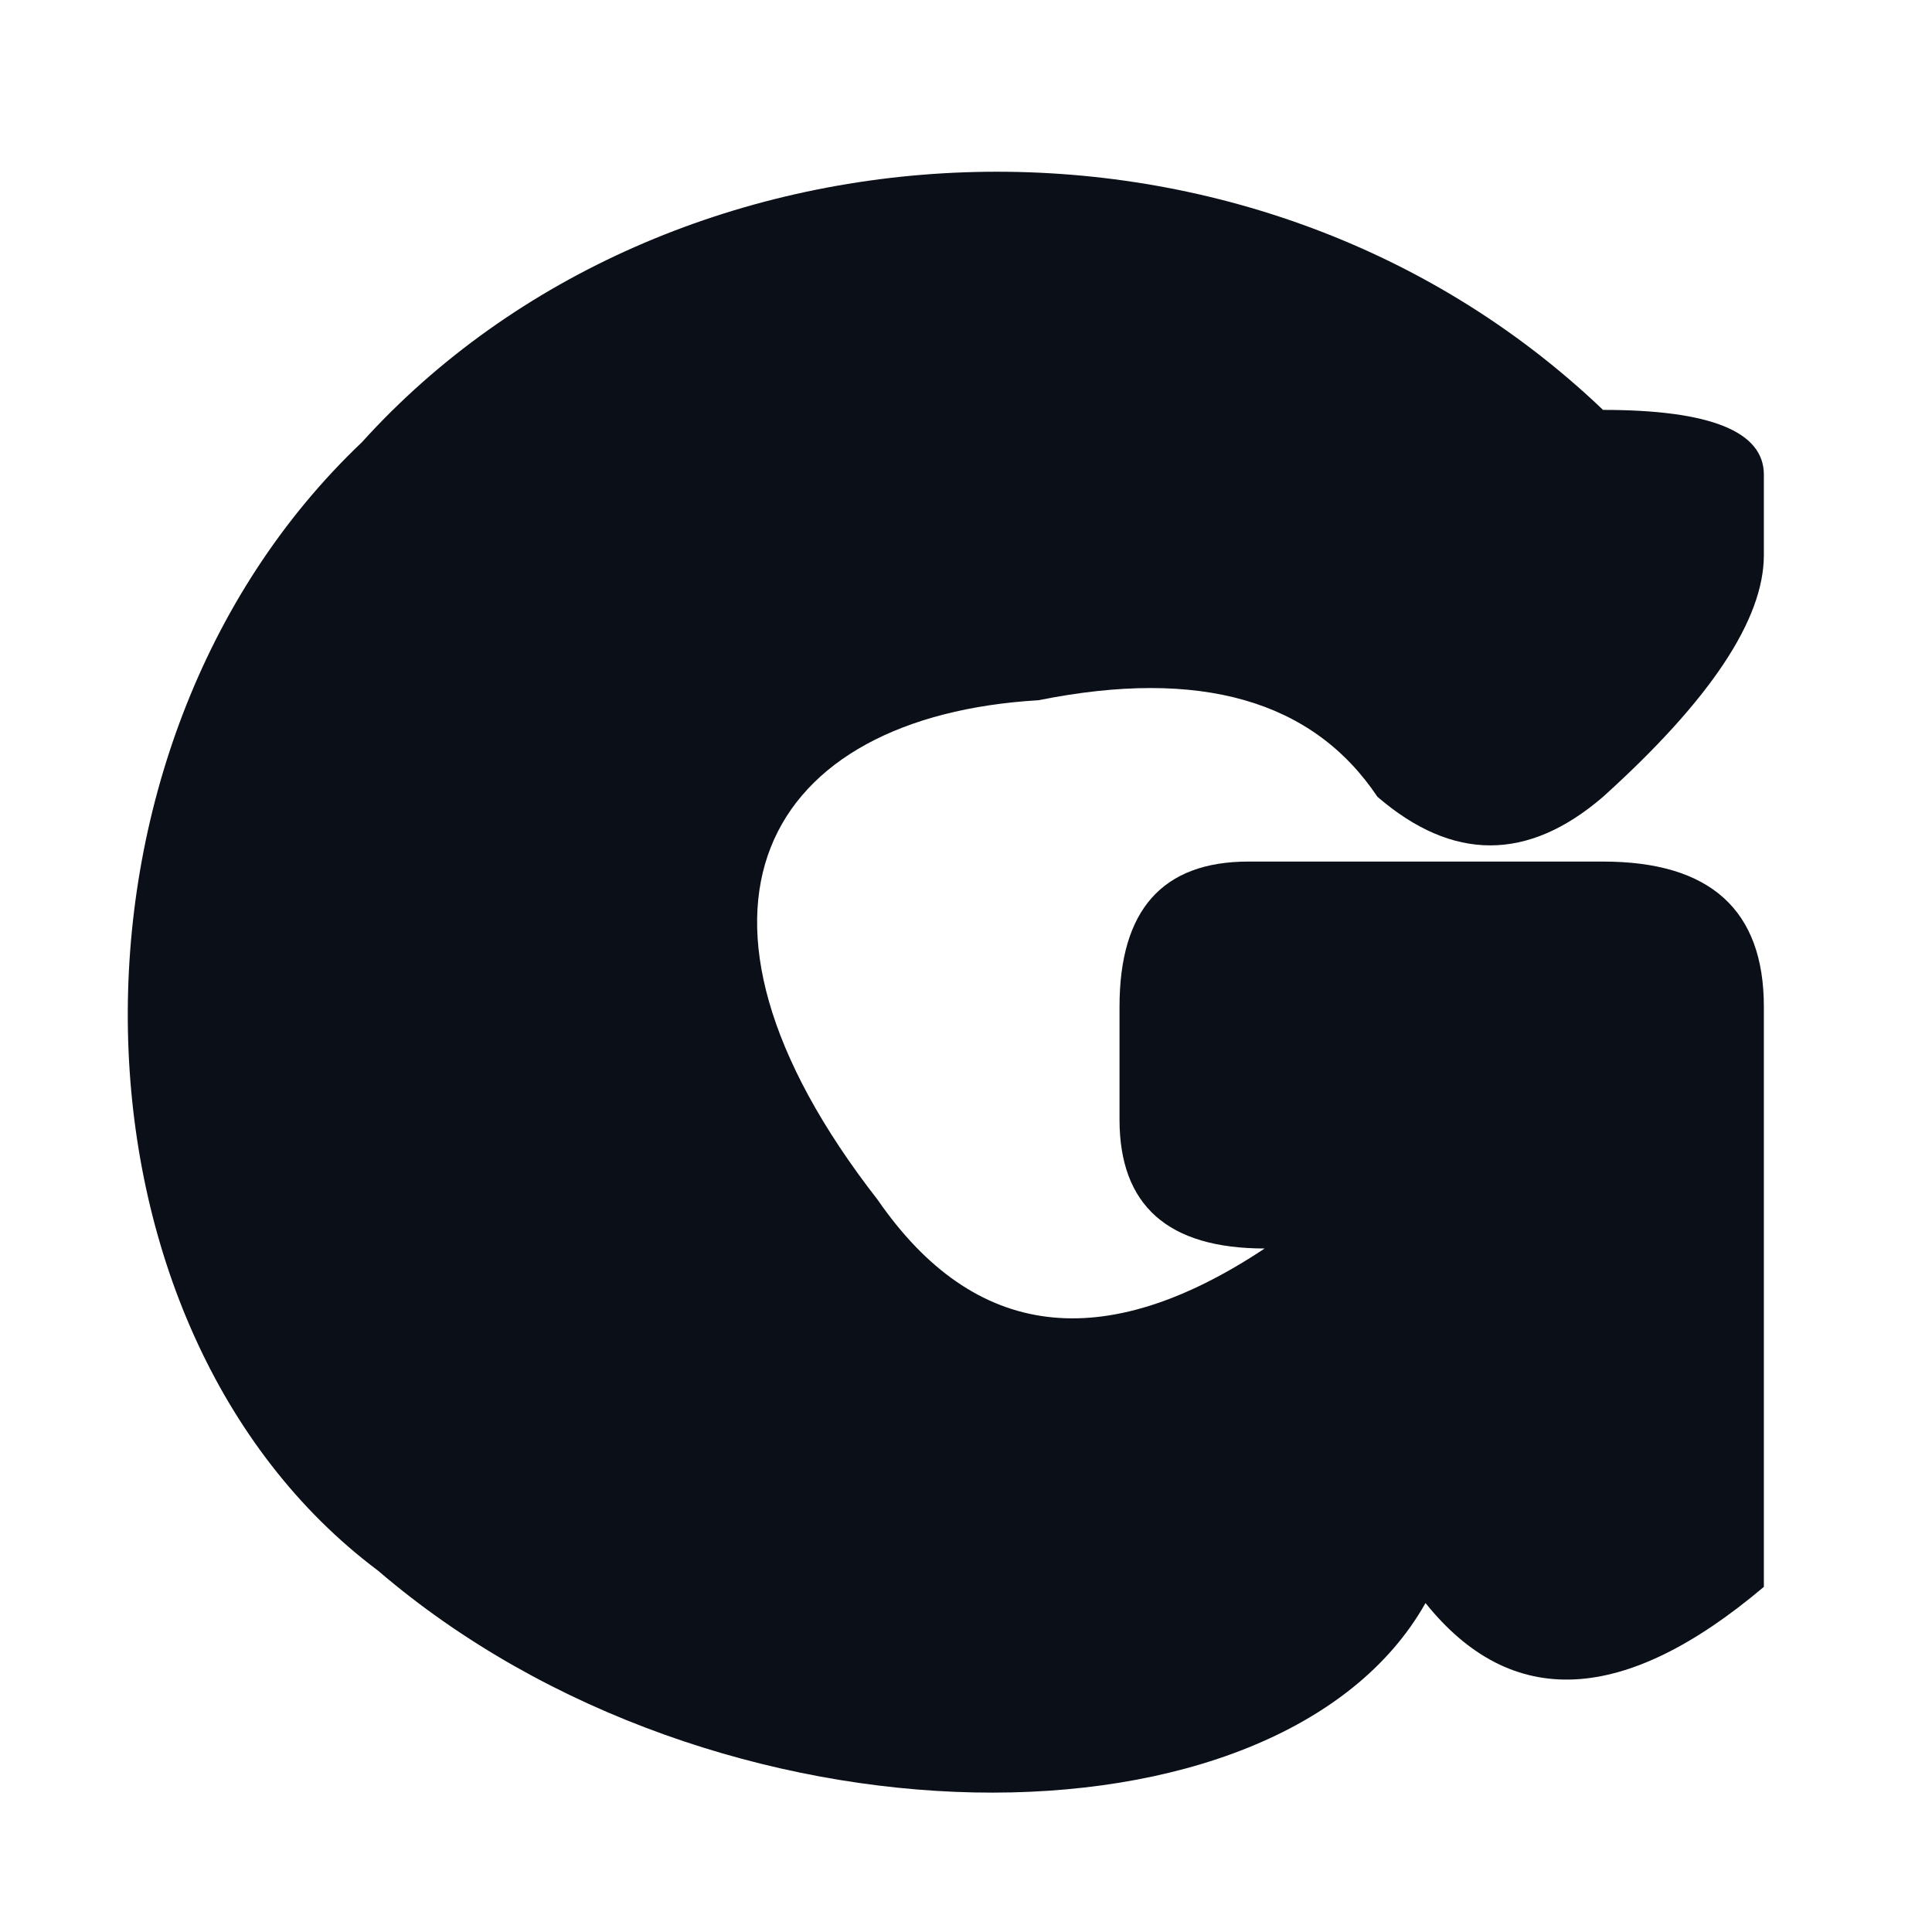
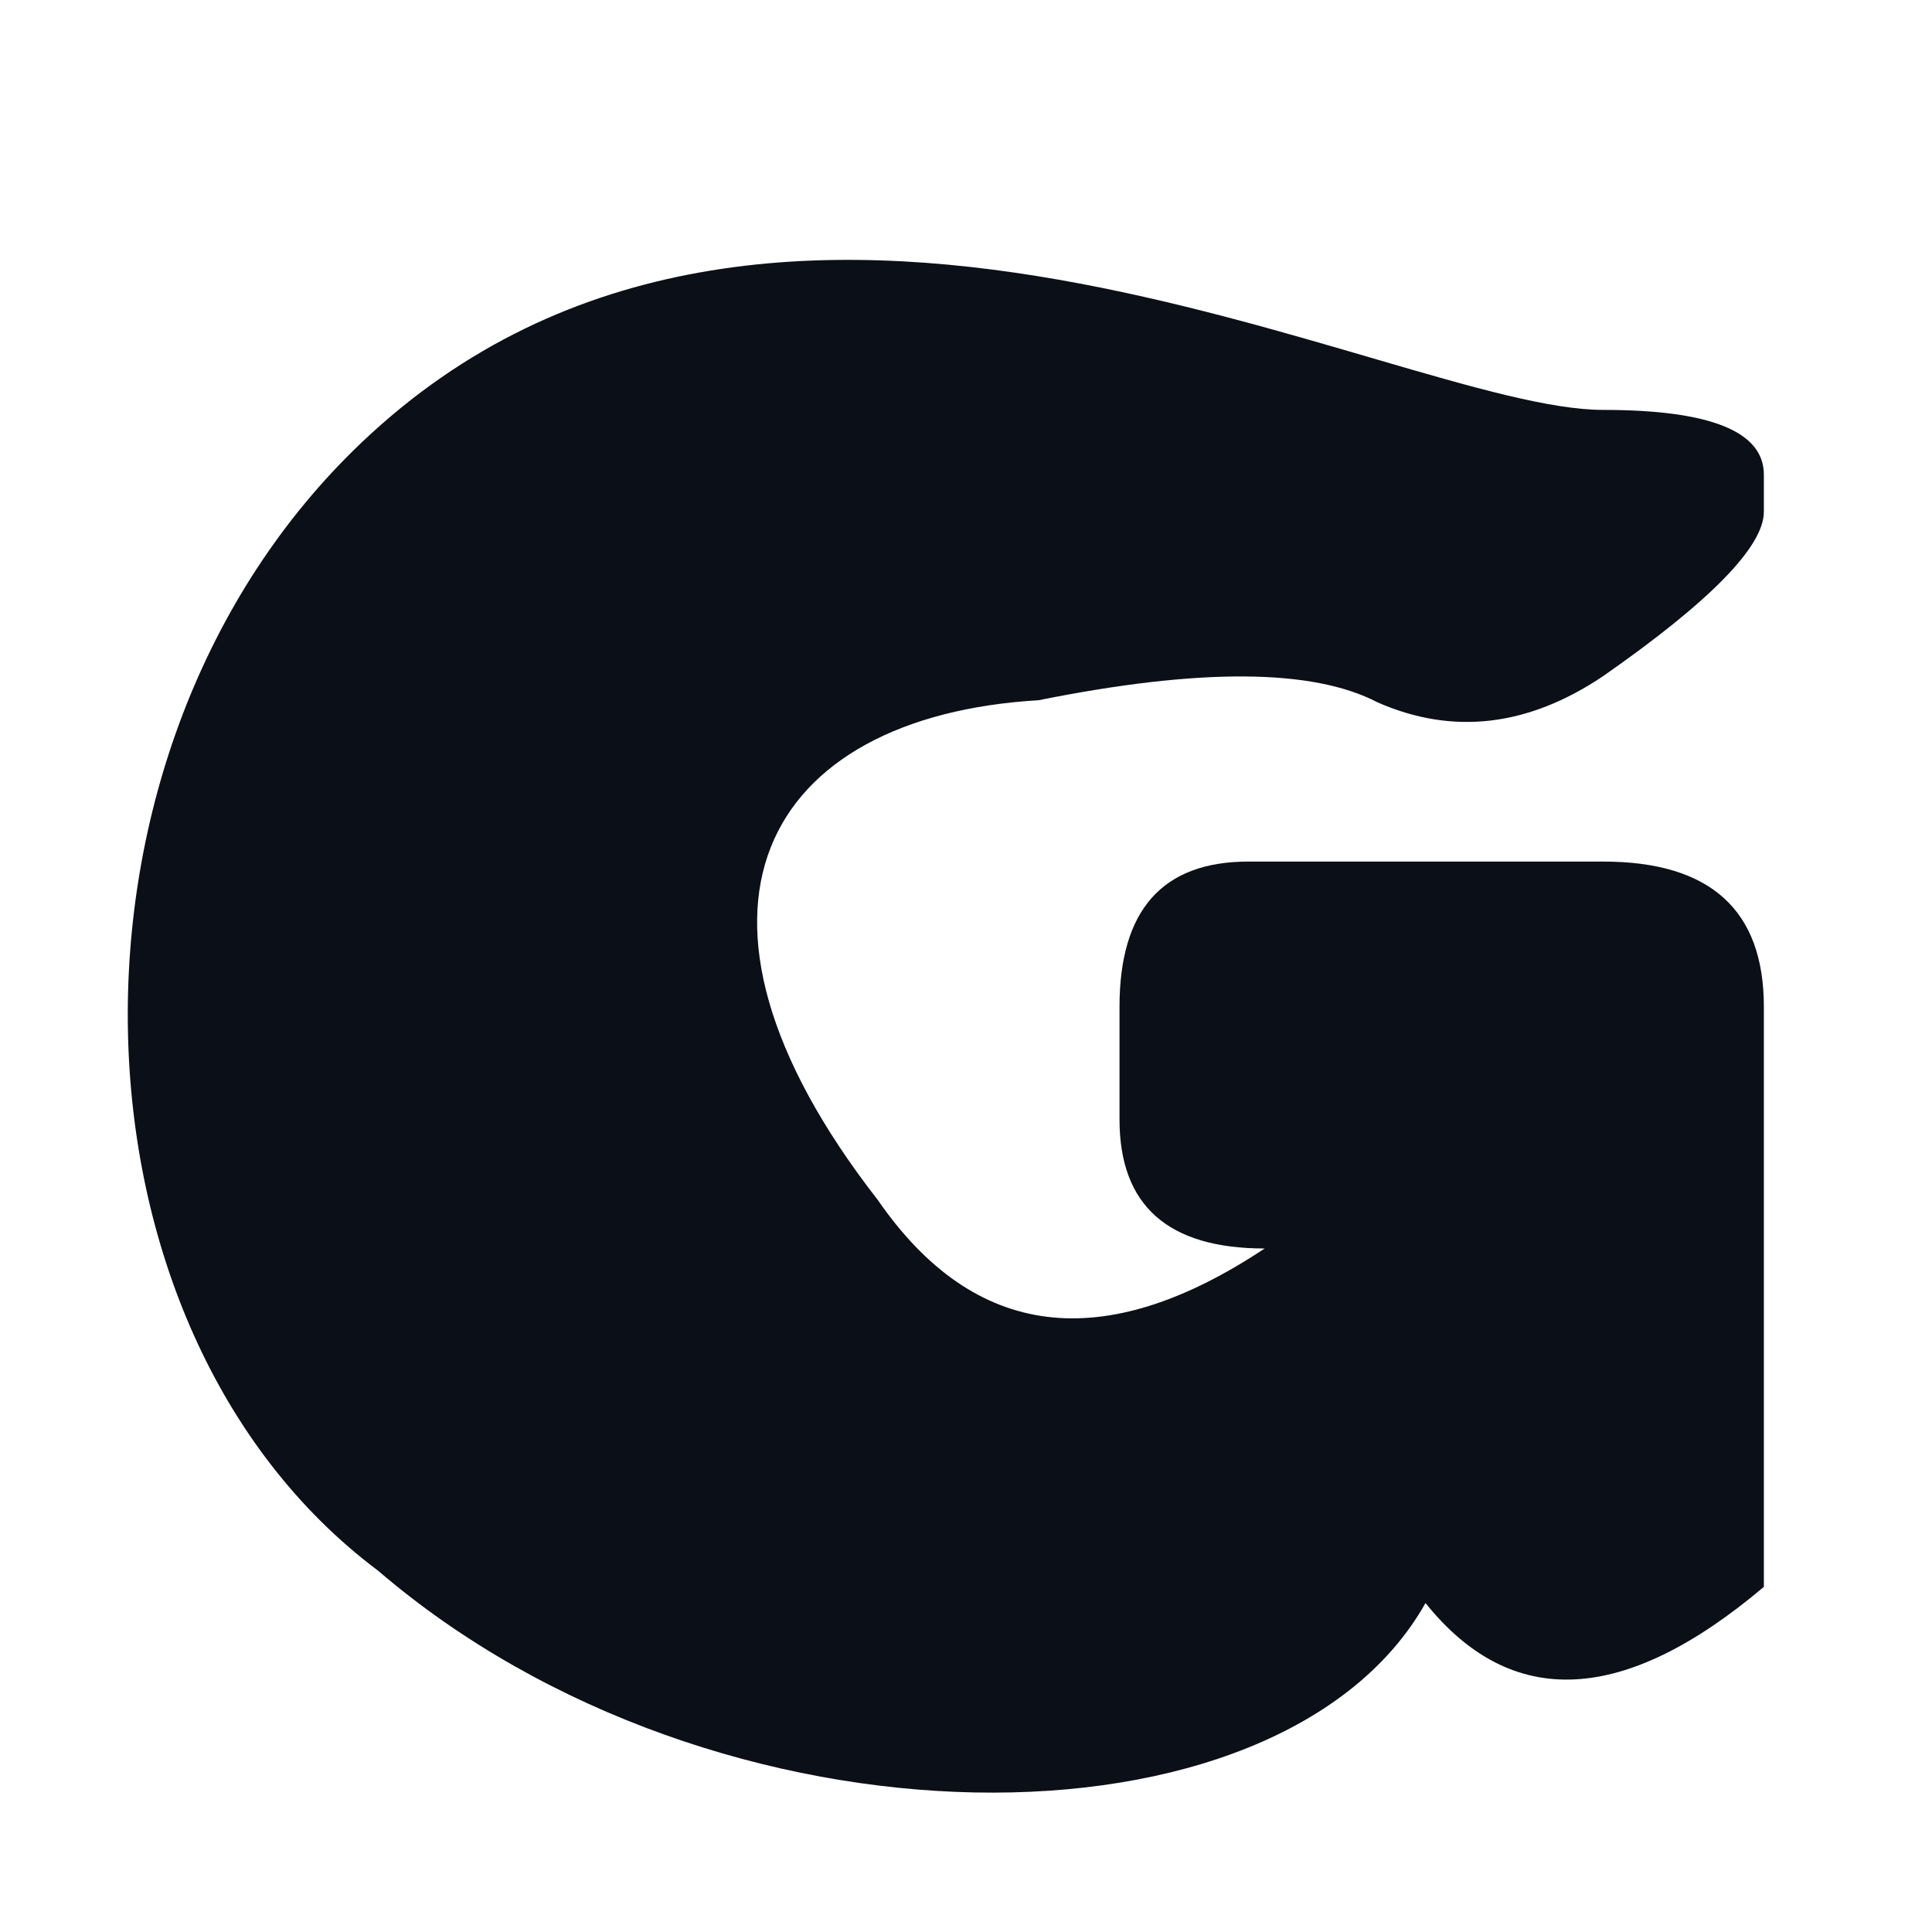
<svg xmlns="http://www.w3.org/2000/svg" viewBox="0 0 37 37" role="img" aria-label="Chunks G native source candidate 400">
  <g fill="#0B0F17" fill-rule="evenodd">
-     <path d="M30.70 7.85 C23.91 1.37 12.79 1.99 6.93 8.47 C0.75 14.34 1.06 25.45 7.24 30.08 C13.72 35.64 24.52 35.64 27.30 30.70 Q29.77 33.78 33.78 30.39 L33.78 19.28 Q33.78 16.50 30.70 16.50 L23.91 16.50 Q21.44 16.50 21.44 19.28 L21.44 21.44 Q21.44 23.91 24.22 23.91 Q19.58 26.99 16.81 22.98 C12.48 17.42 14.65 13.72 19.89 13.41 Q24.52 12.48 26.38 15.26 Q28.54 17.12 30.70 15.26 Q33.78 12.48 33.78 10.63 L33.78 9.09 Q33.78 7.85 30.70 7.85 Z" />
+     <path d="M30.70 7.85 C26.70 7.85 14.80 0.99 6.93 8.47 C0.75 14.34 1.06 25.45 7.24 30.08 C13.72 35.64 24.52 35.64 27.30 30.70 Q29.77 33.78 33.78 30.39 L33.78 19.28 Q33.78 16.50 30.70 16.50 L23.91 16.50 Q21.44 16.50 21.44 19.28 L21.44 21.44 Q21.44 23.91 24.22 23.91 Q19.58 26.99 16.81 22.98 C12.48 17.42 14.65 13.72 19.89 13.41 Q24.52 12.48 26.38 13.45 Q28.54 14.40 30.70 12.95 Q33.78 10.80 33.78 9.80 L33.78 9.09 Q33.78 7.85 30.70 7.85 Z" />
  </g>
</svg>
